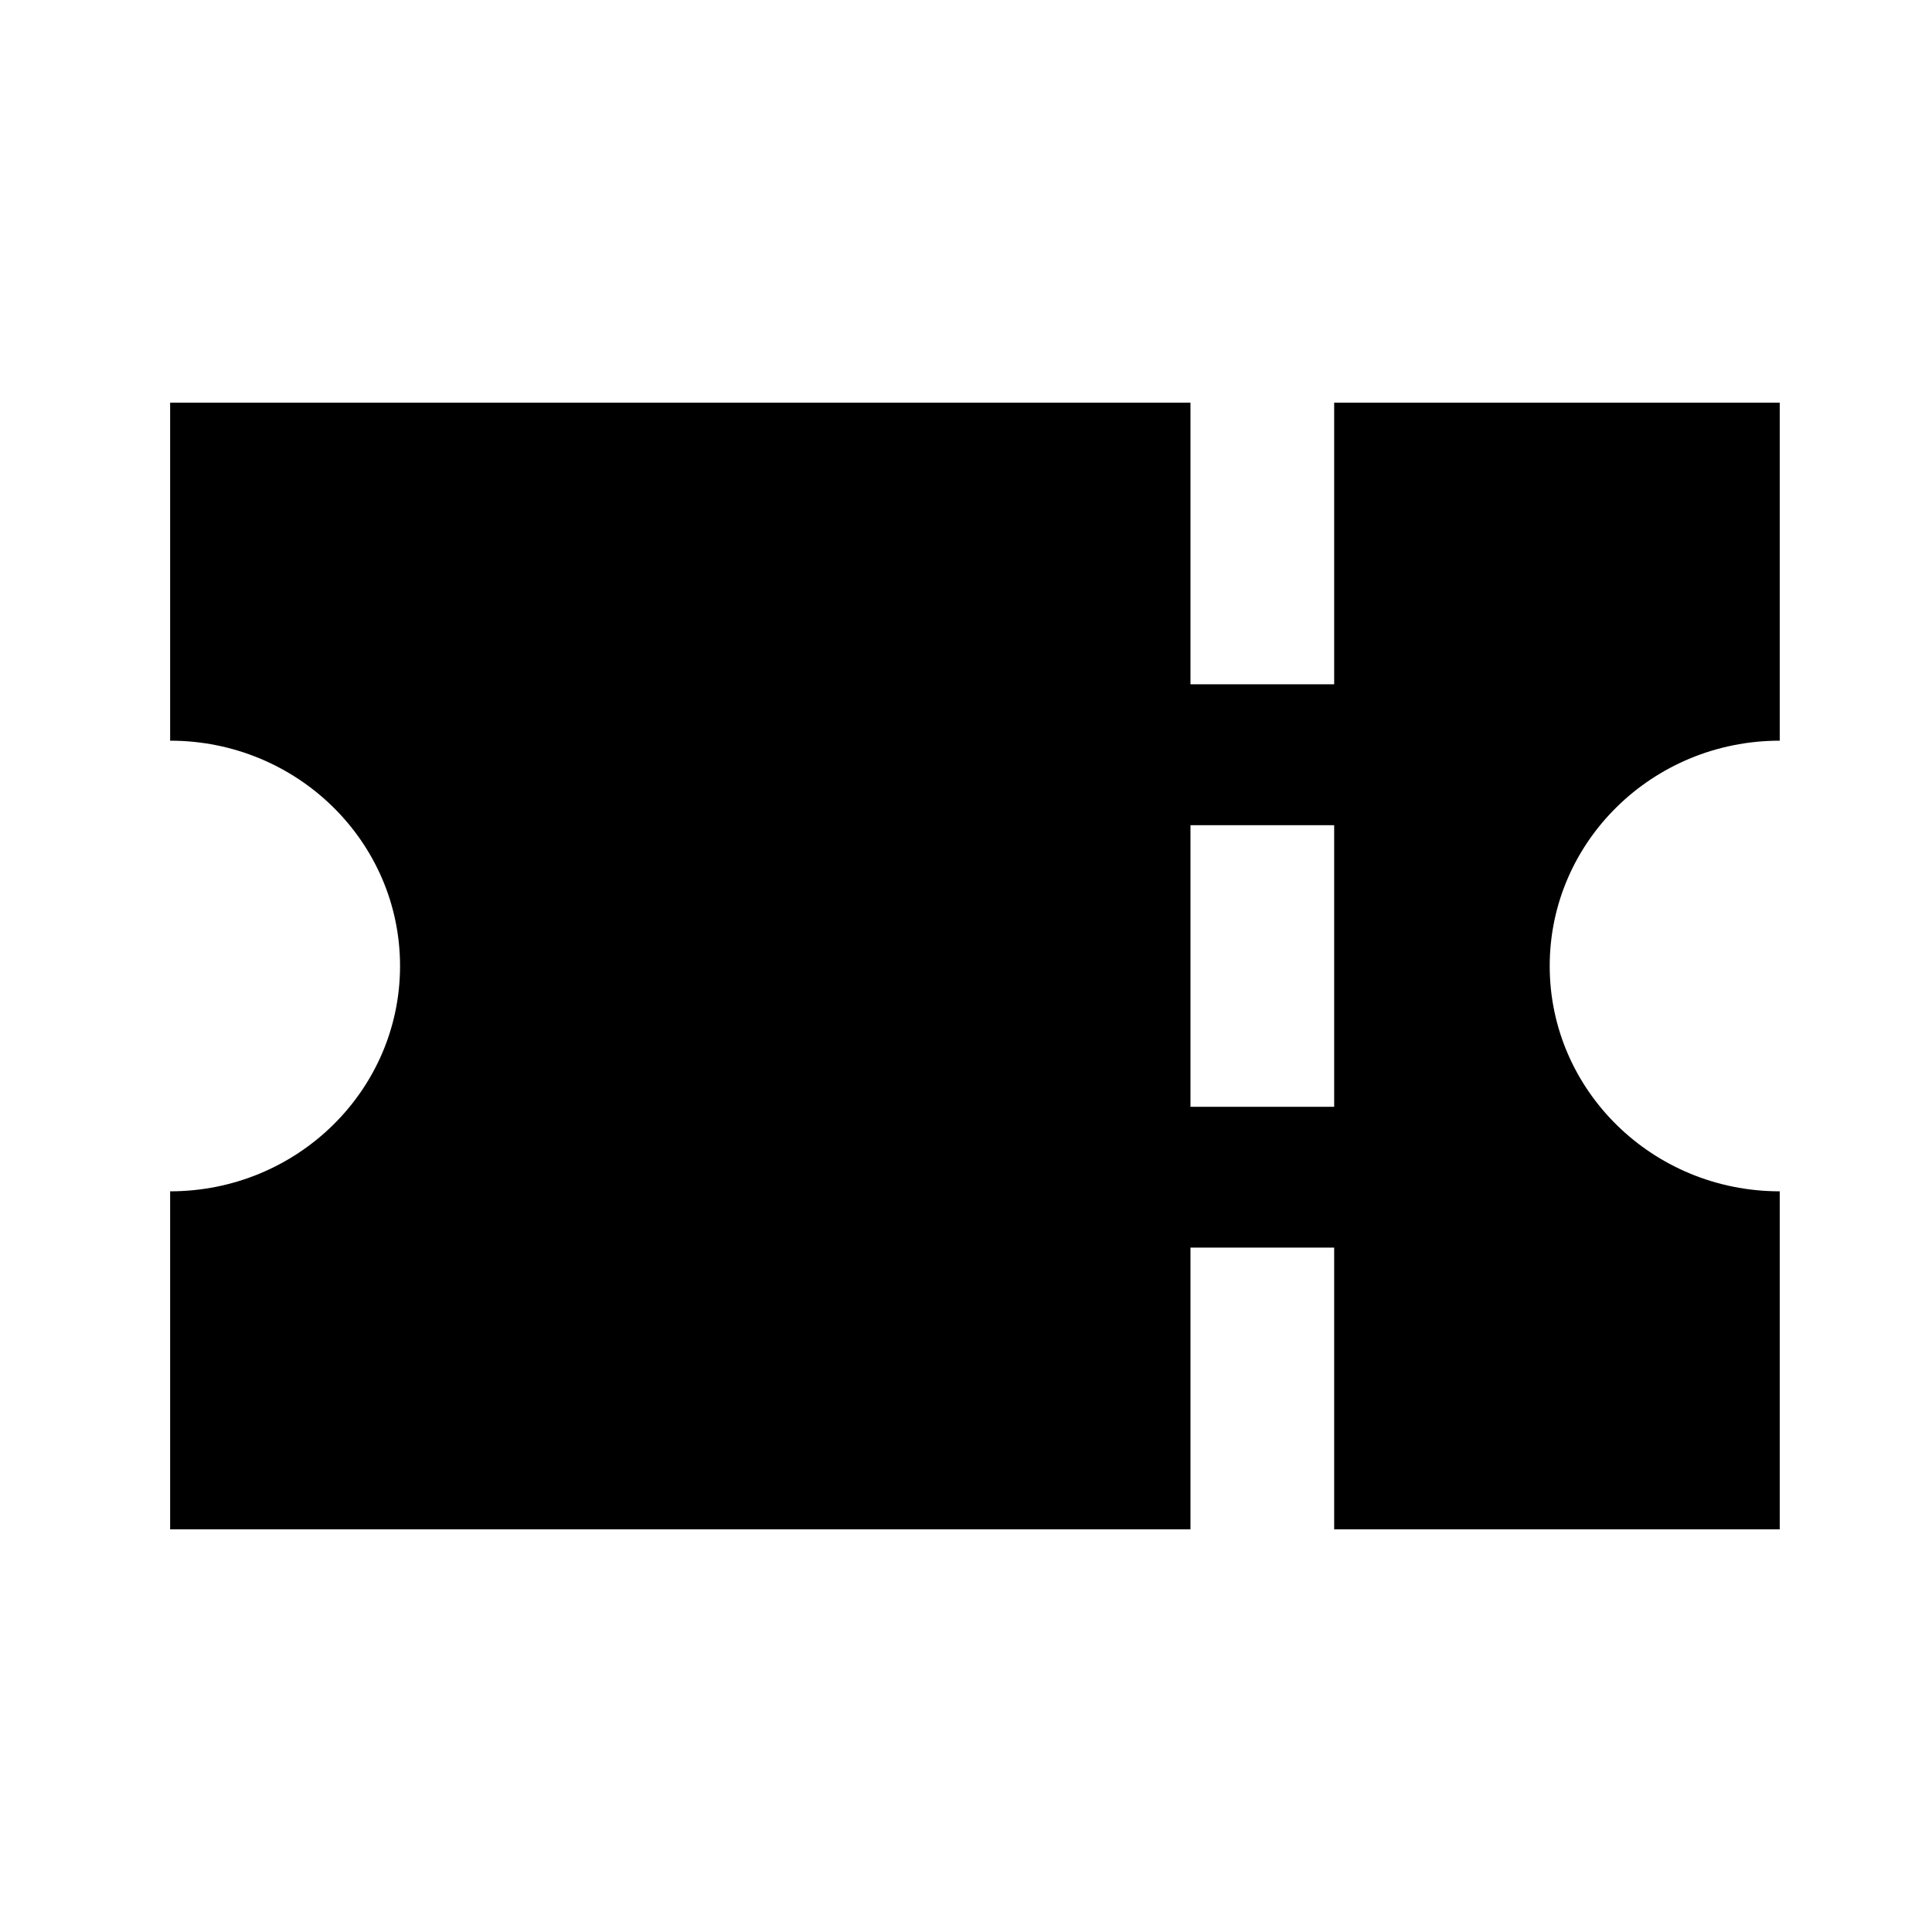
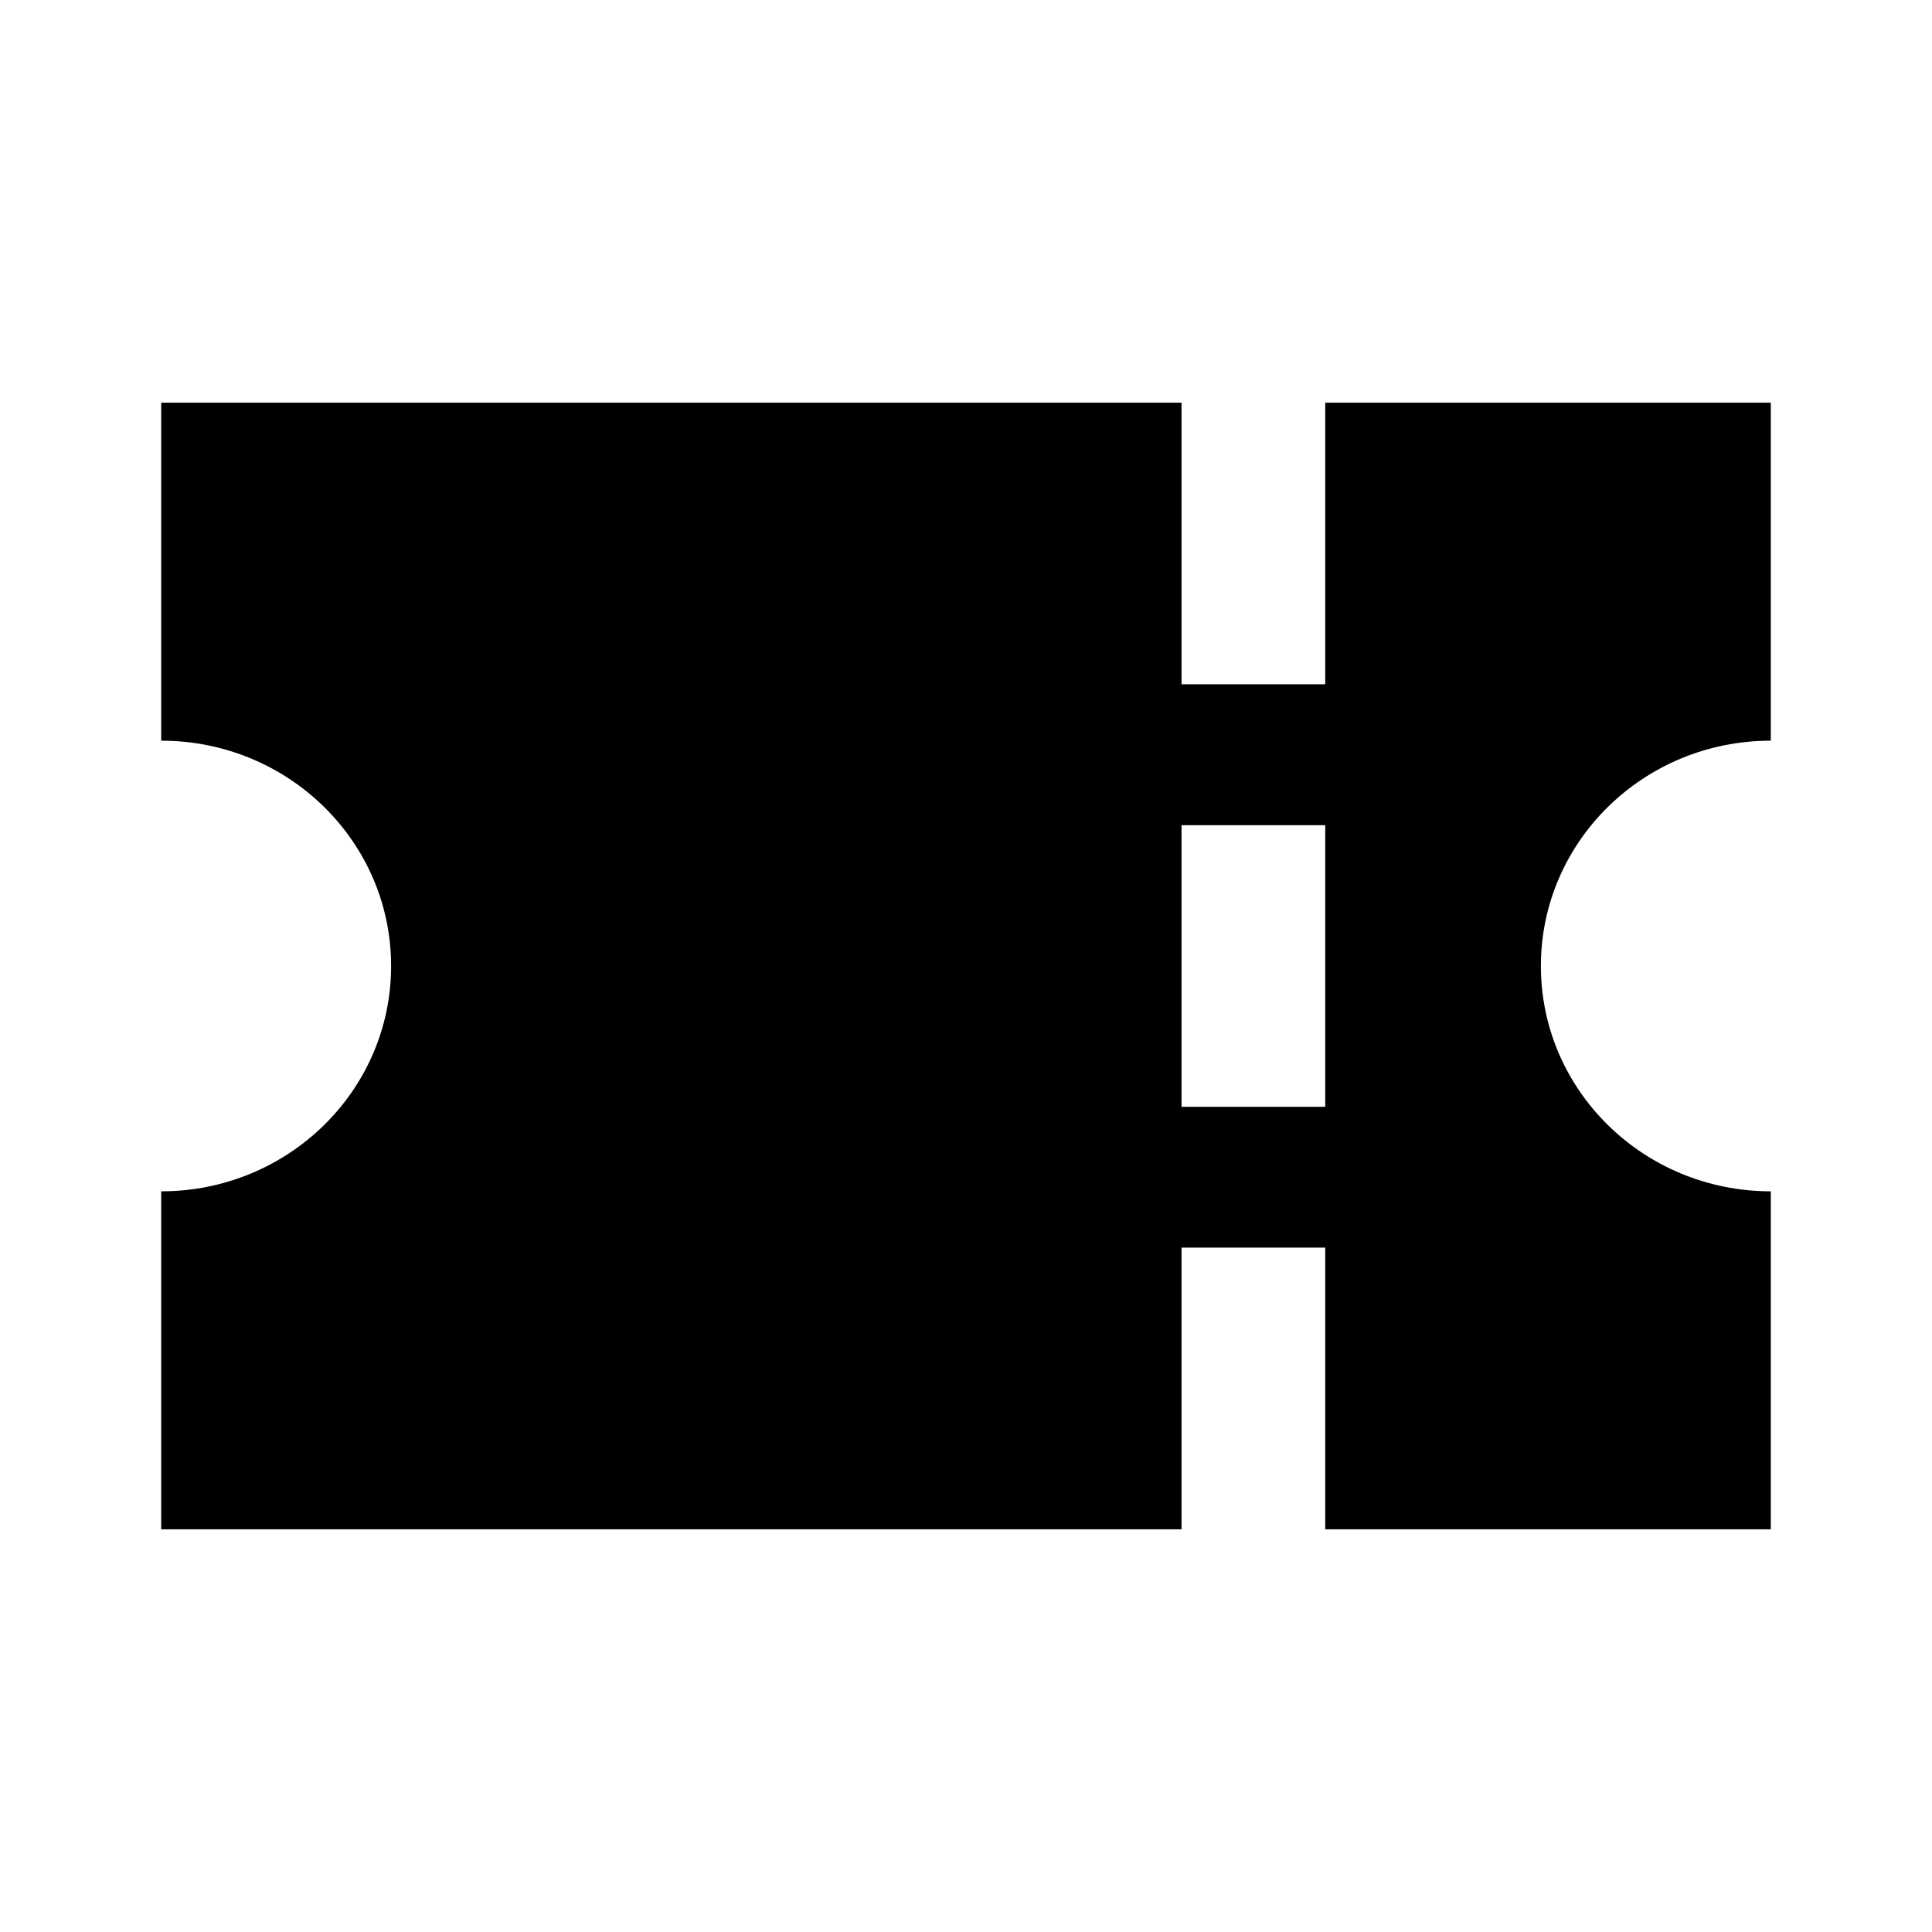
<svg xmlns="http://www.w3.org/2000/svg" width="16" height="16" viewBox="0 0 16 16" fill="none">
-   <path fill-rule="evenodd" clip-rule="evenodd" d="M9.859 3.335H1.409V6.134C2.46 6.134 3.313 6.969 3.313 8C3.313 9.031 2.46 9.866 1.409 9.866V12.665H9.859V10.332H11.049V12.665H14.739V9.866C13.687 9.866 12.834 9.031 12.834 8C12.834 6.969 13.687 6.134 14.739 6.134V3.335H11.049V5.667H9.859V3.335ZM11.049 6.834H9.859V9.166H11.049V6.834Z" fill="currentColor" />
+   <path fill-rule="evenodd" clip-rule="evenodd" d="M9.785 3.335H1.335V6.134C2.387 6.134 3.239 6.969 3.239 8C3.239 9.031 2.387 9.866 1.335 9.866V12.665H9.785V10.332H10.975V12.665H14.665V9.866C13.613 9.866 12.761 9.031 12.761 8C12.761 6.969 13.613 6.134 14.665 6.134V3.335H10.975V5.667H9.785V3.335ZM10.975 6.834H9.785V9.166H10.975V6.834Z" fill="currentColor" />
</svg>
